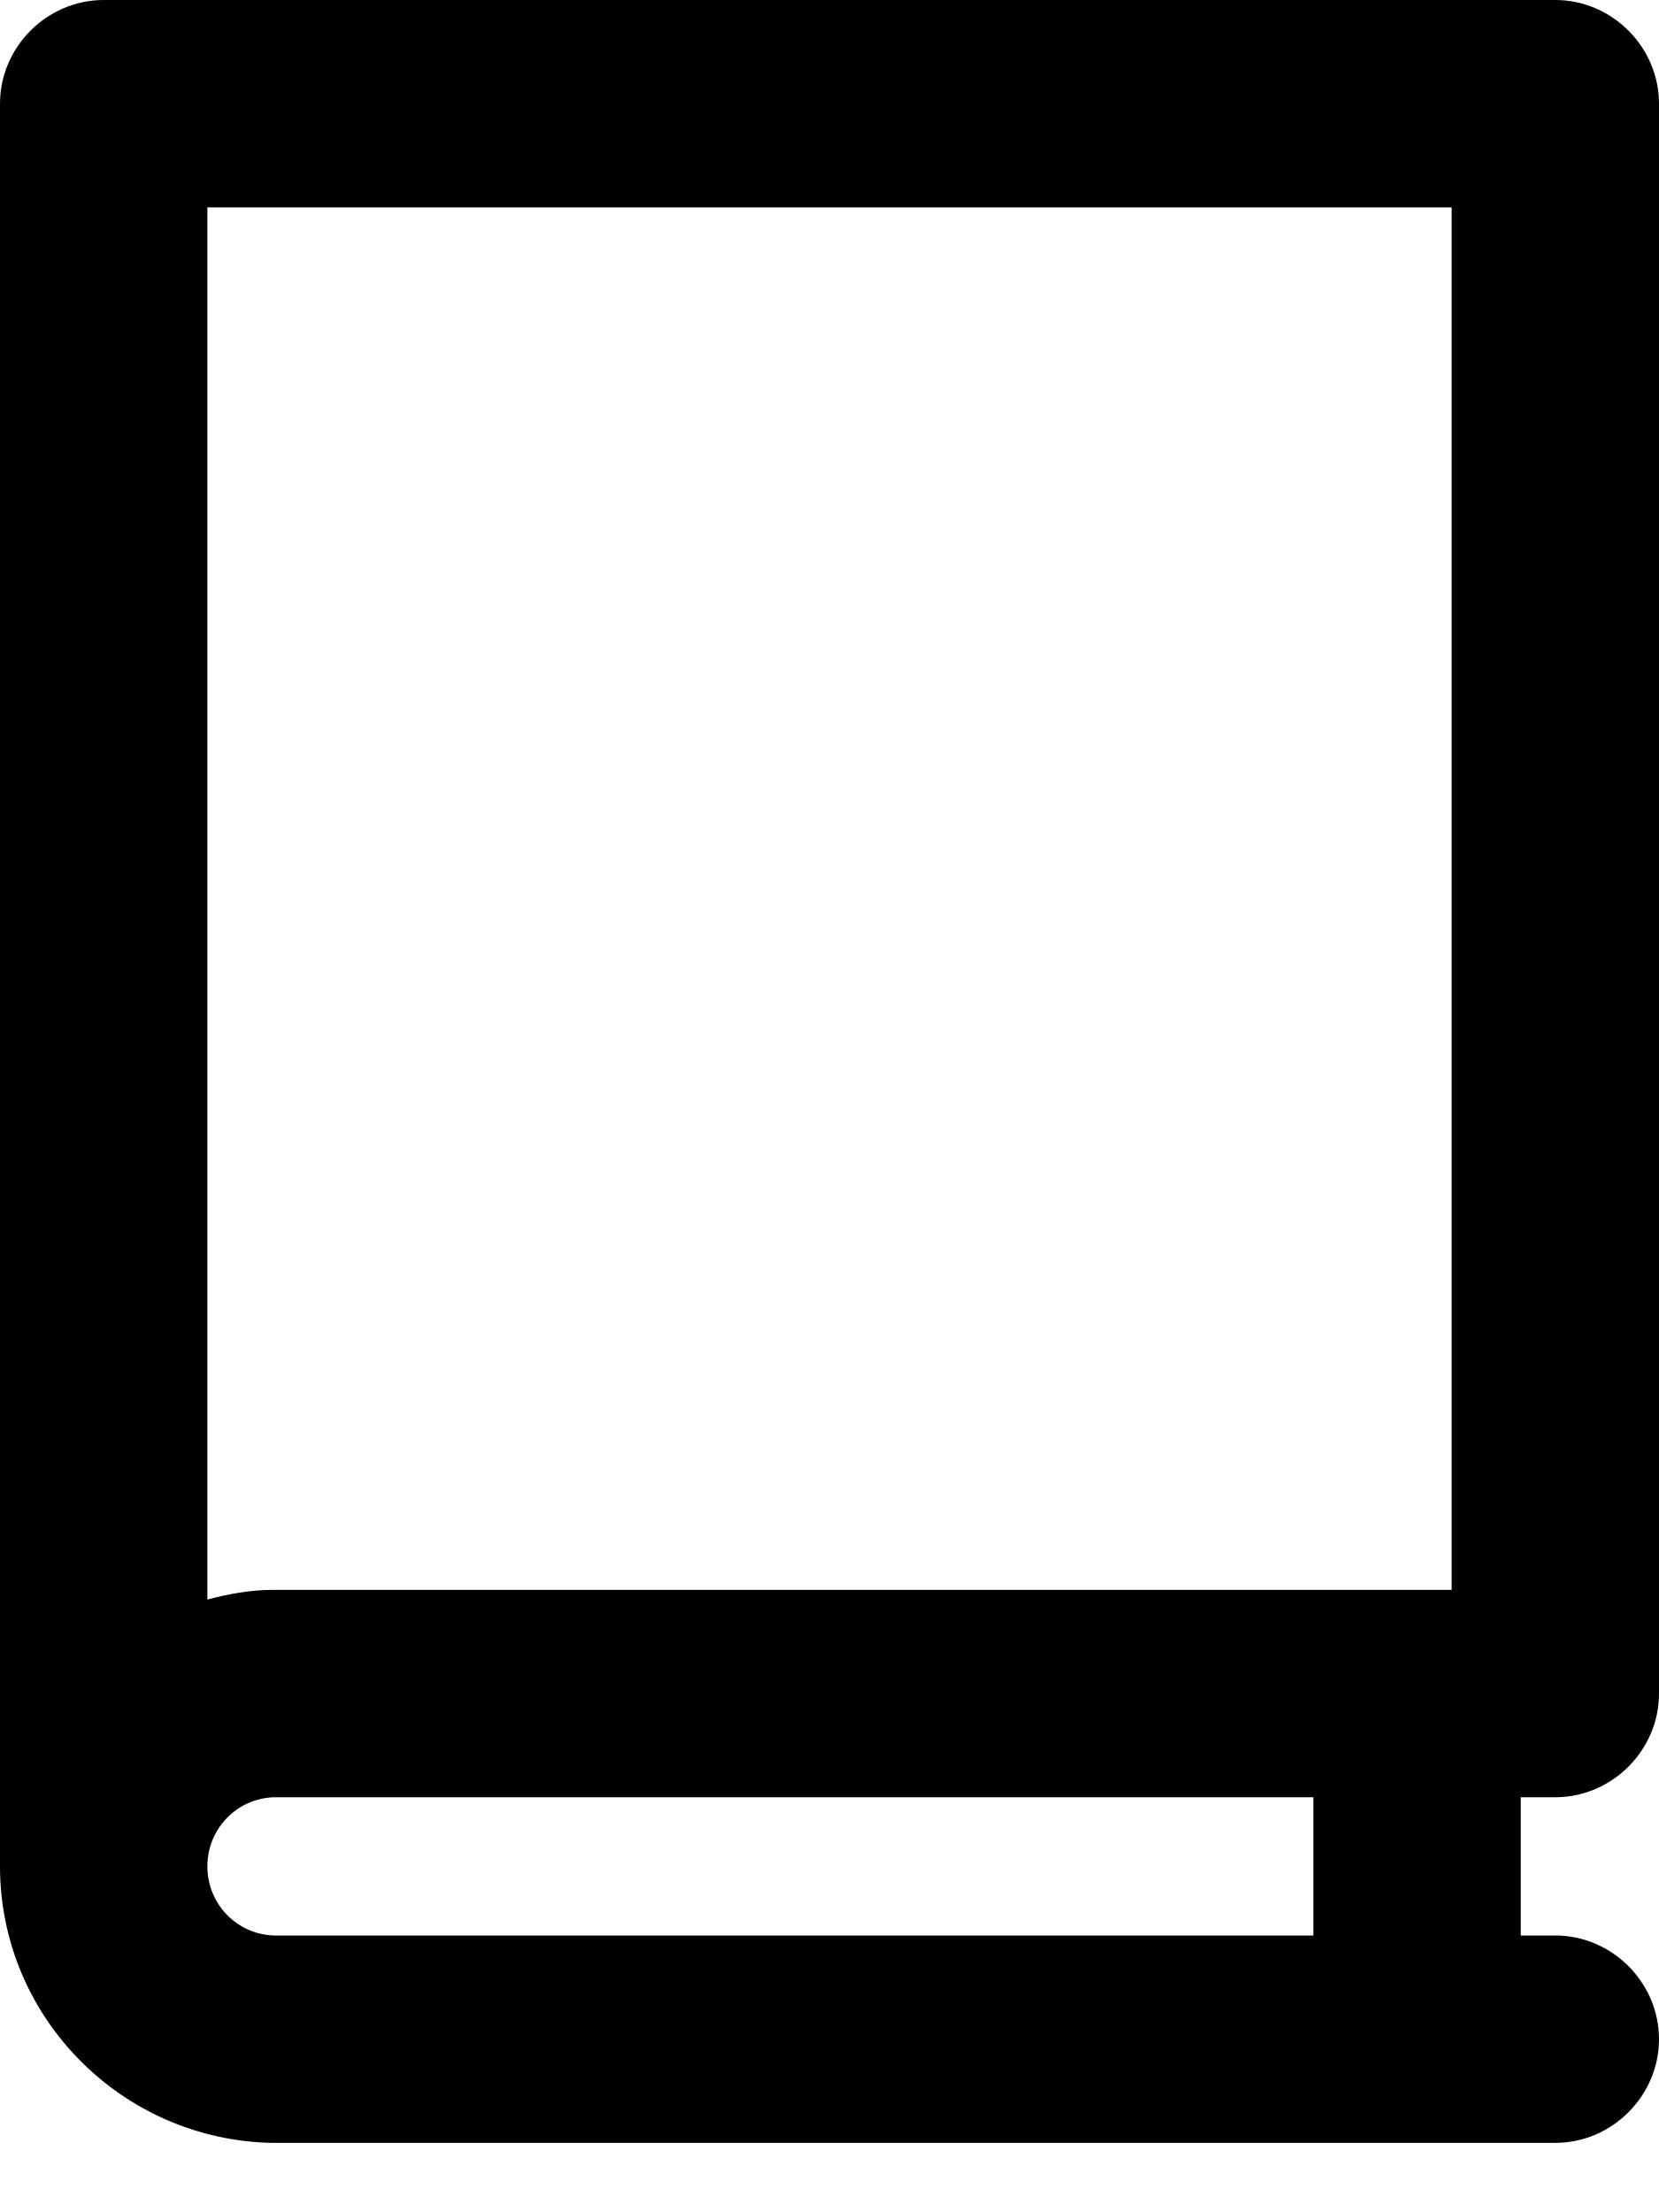
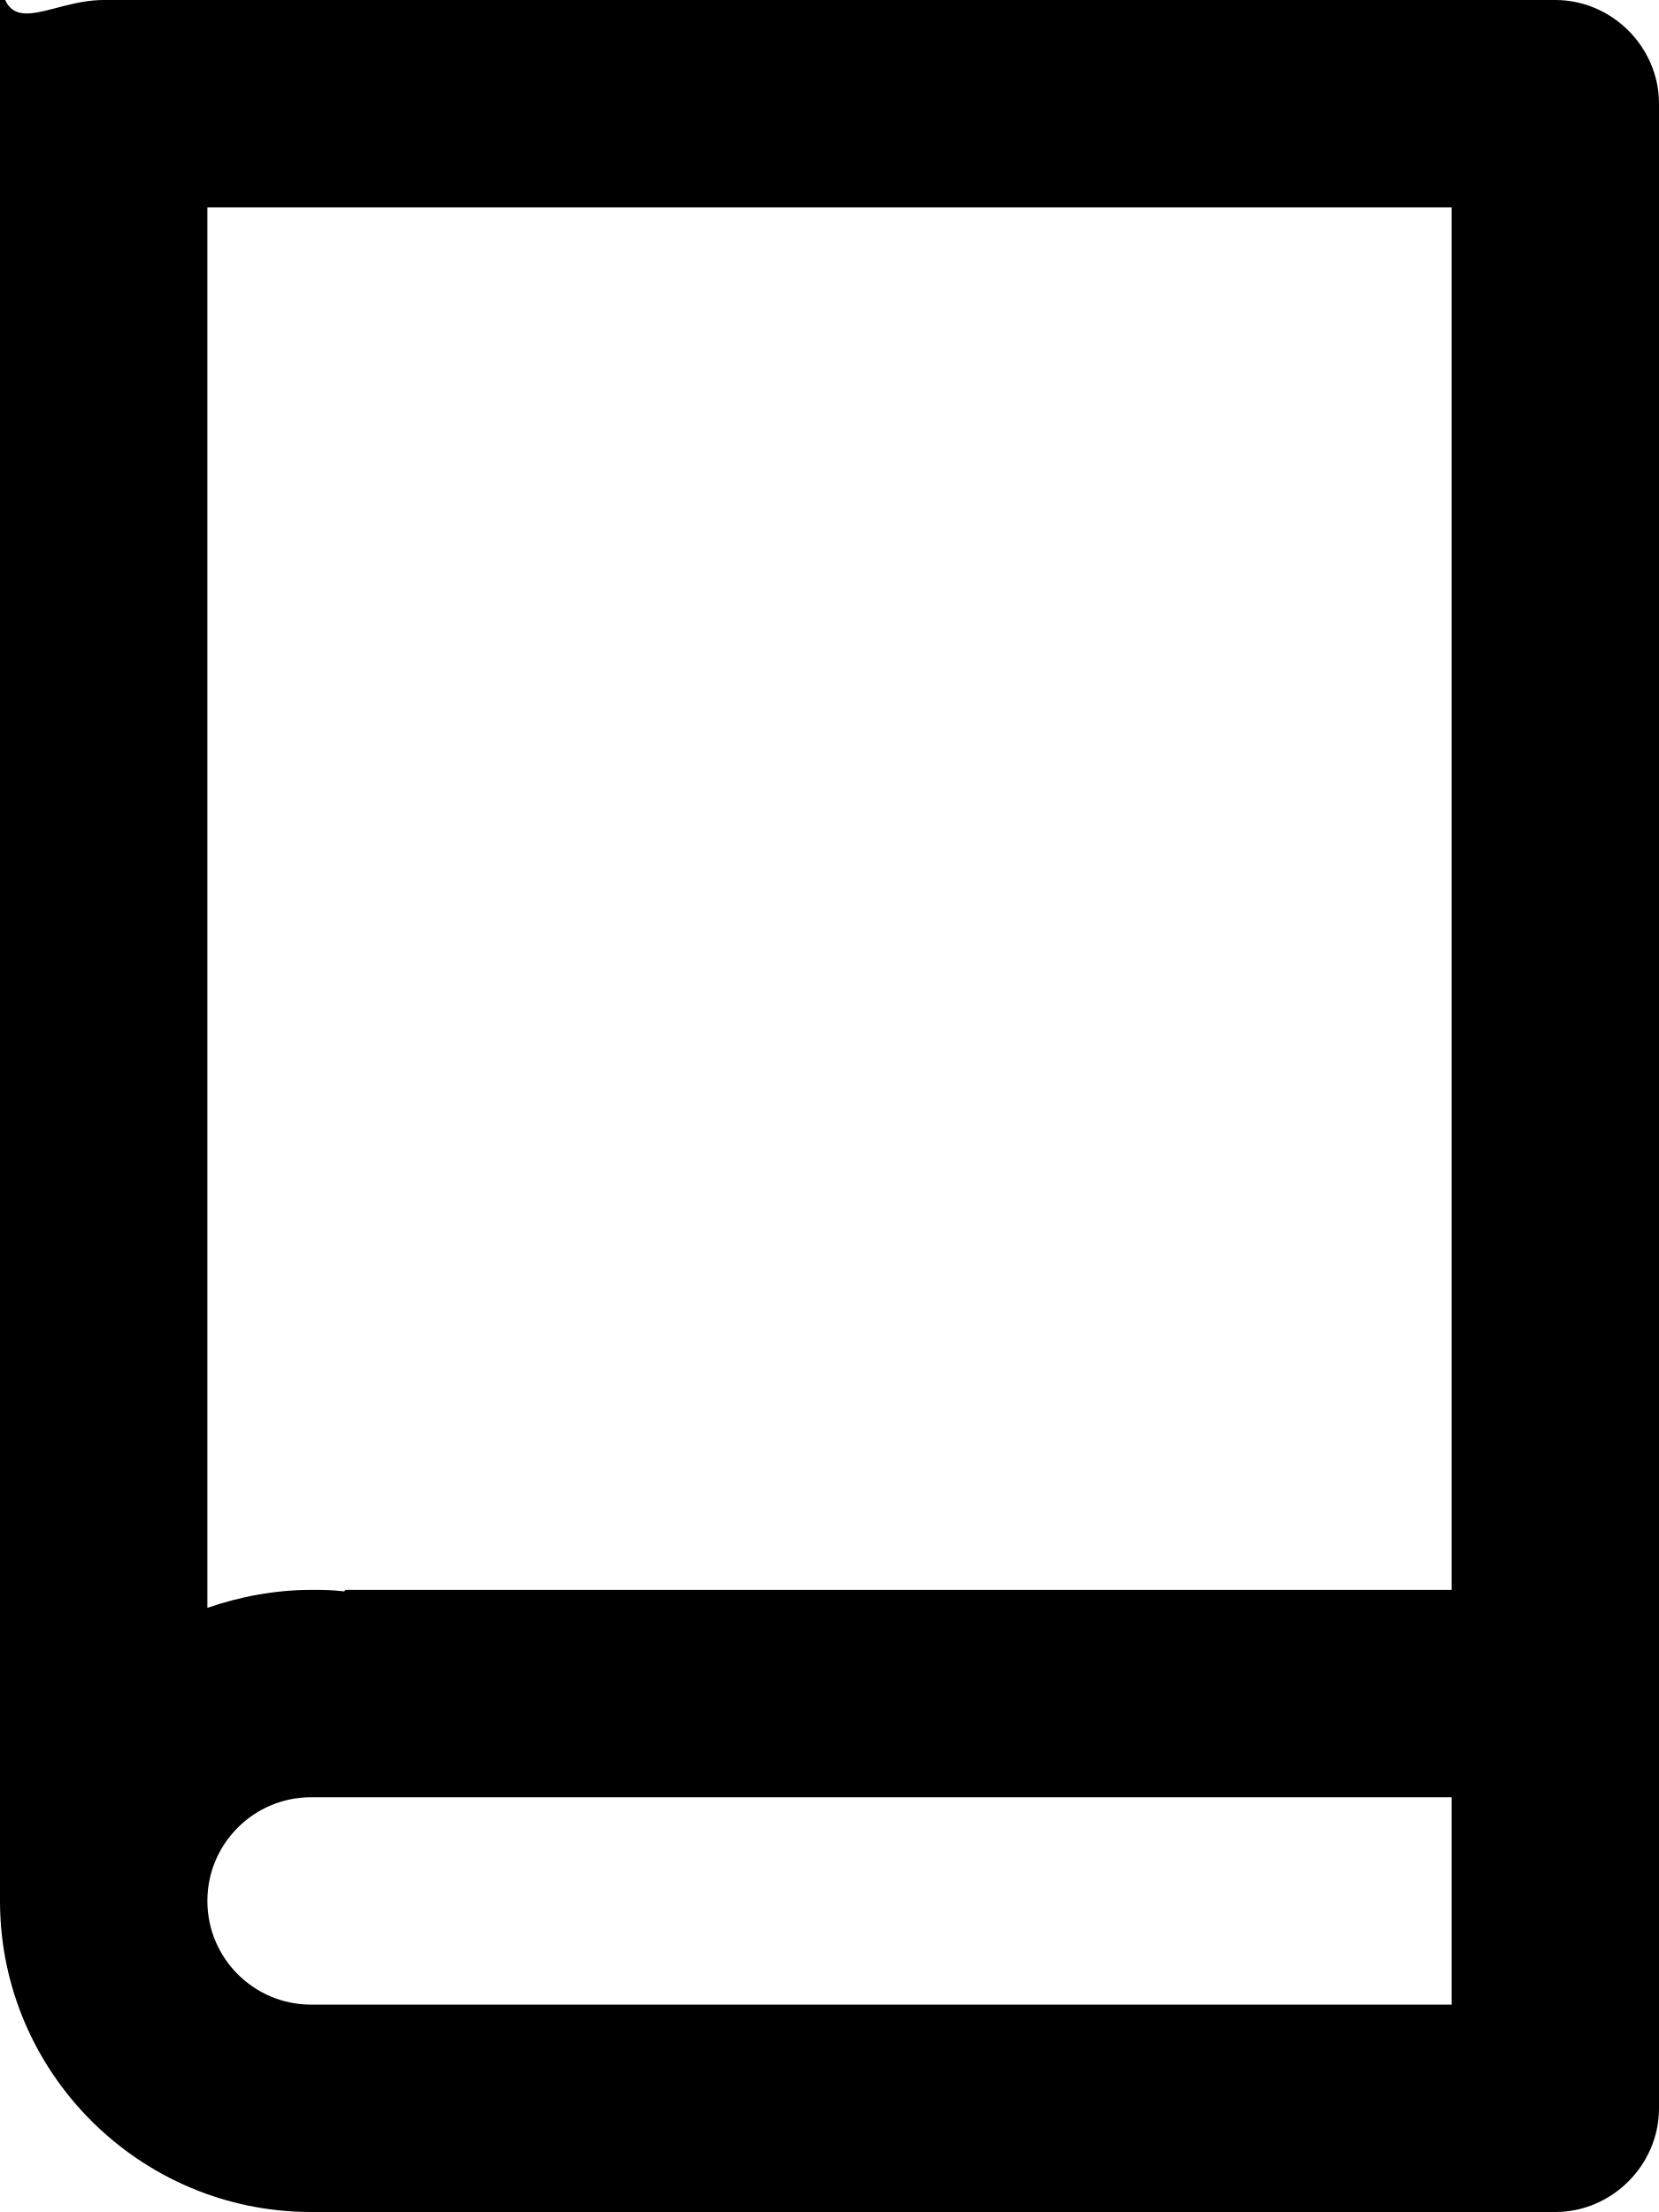
<svg xmlns="http://www.w3.org/2000/svg" viewBox="0 0 12 16">
-   <path d="M11.25,13c.41,0,.75-.34,.75-.75V.75c0-.41-.34-.75-.75-.75H.75C.34,0,0,.34,0,.75V13.5c0,1.09,.88,1.98,1.97,2H11.25c.41,0,.75-.34,.75-.75s-.34-.75-.75-.75h-.25v-1h.25Zm-1.75,1H1.98c-.27-.01-.48-.23-.48-.5s.21-.49,.48-.5h7.52v1Zm1-2.5H1.97c-.16,0-.32,.03-.47,.07V1.5H10.5V11.5Z" />
+   <path d="M11.25,0H.75C.34,0,0,.34,0-.25V13.75c0,1.24,1.01,2.25,2.25,2.25H11.25c.41,0,.75-.34,.75-.75V.75c0-.41-.34-.75-.75-.75Zm-.75,14.5H2.25c-.414,0-.75-.336-.75-.75h0c0-.414,.336-.75,.75-.75H10.5v1.5Zm0-3H2.5l-.01,.01h-.01c-.08-.01-.15-.01-.23-.01-.26,0-.52,.05-.75,.13V1.5H10.5V11.5Z" />
</svg>
